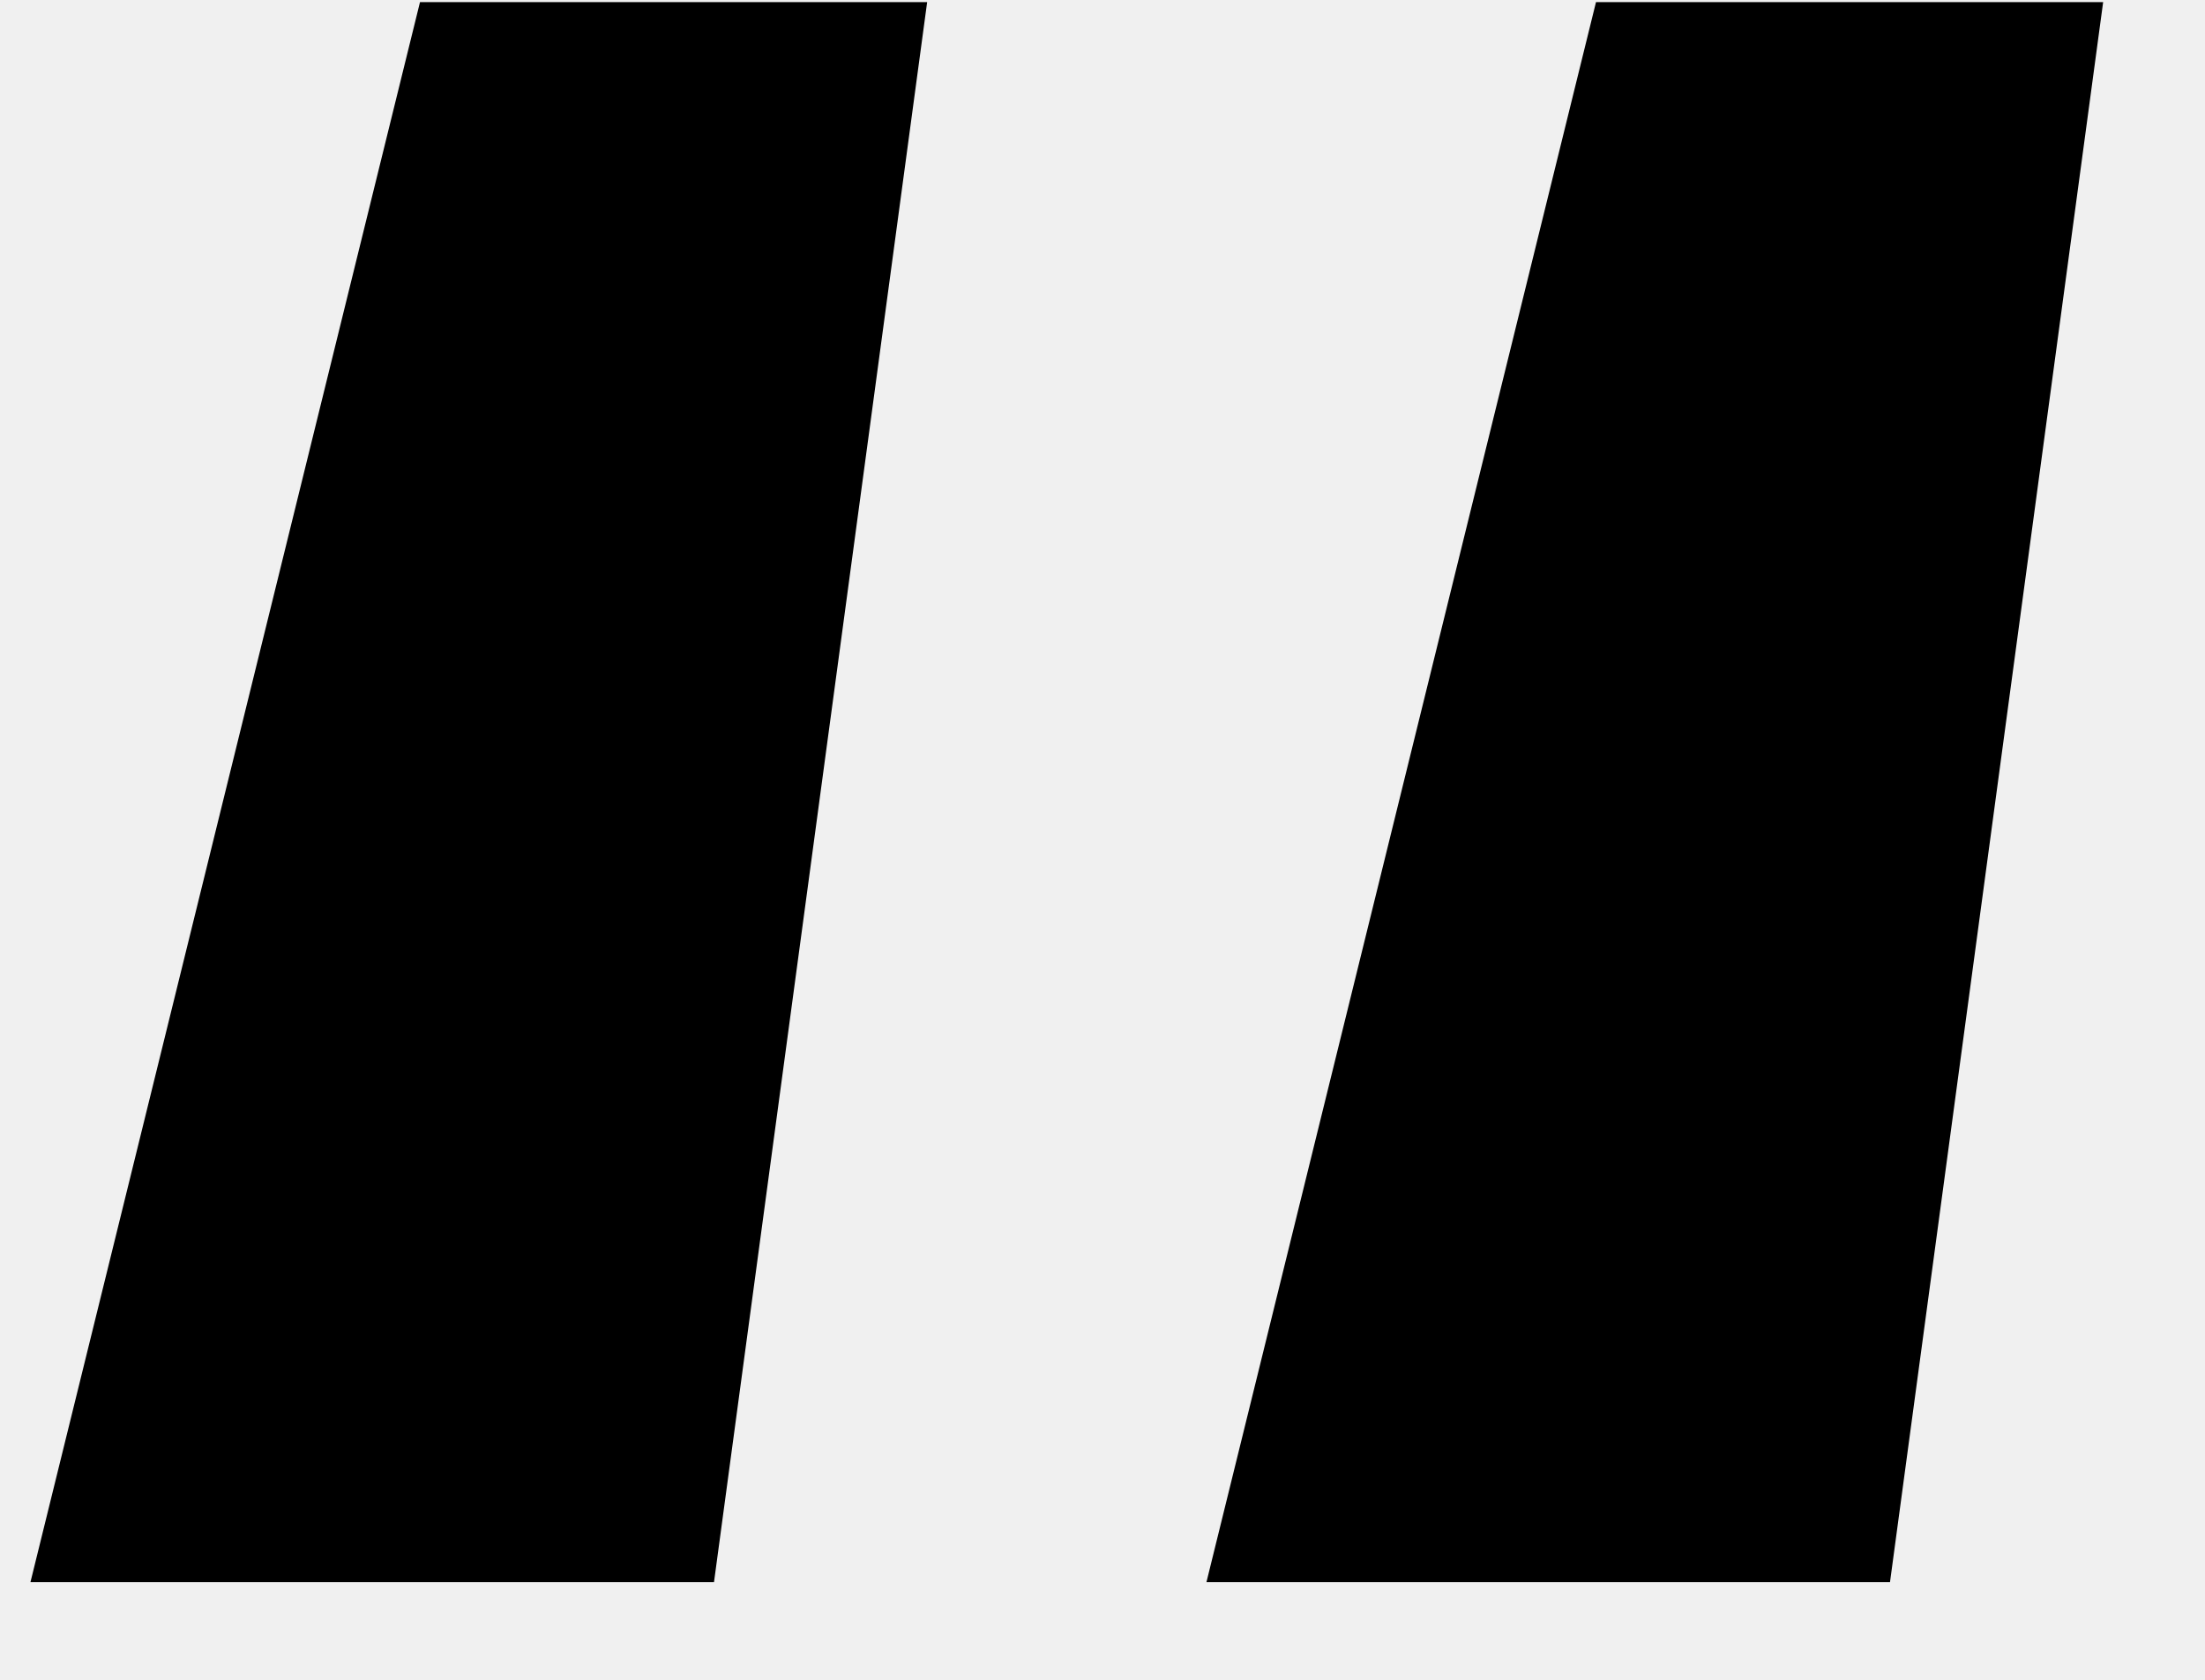
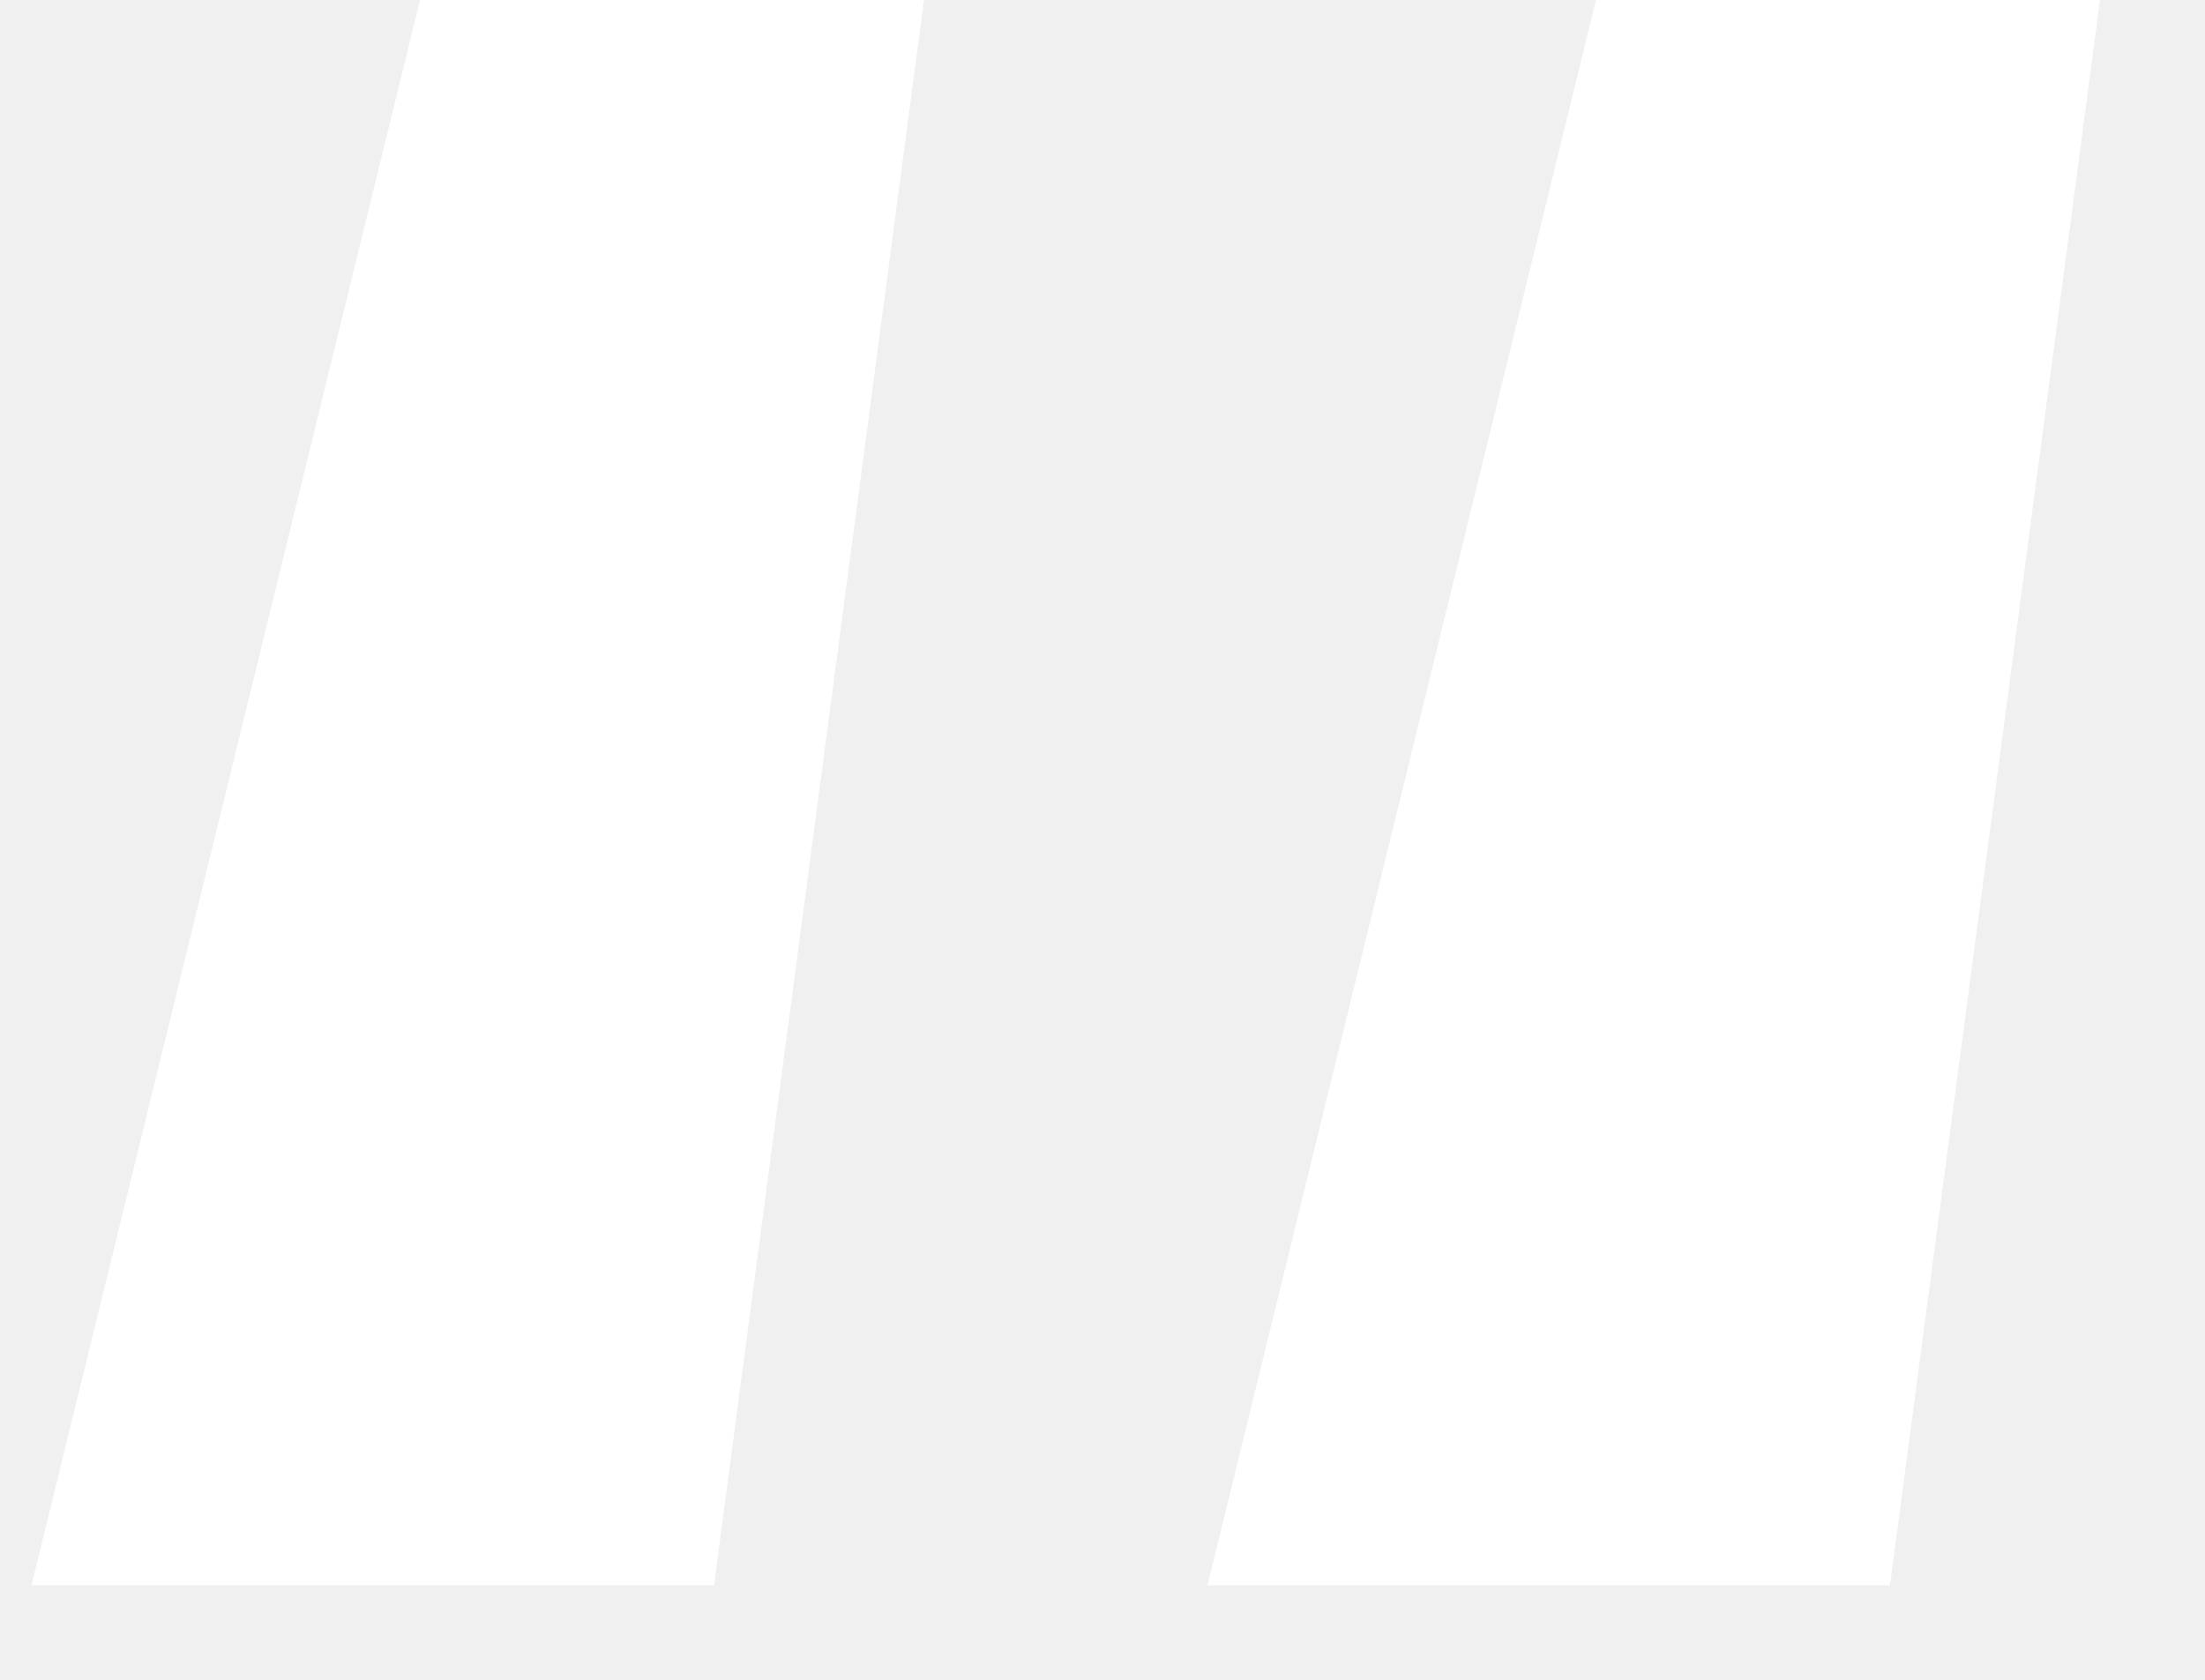
- <svg xmlns="http://www.w3.org/2000/svg" width="21" height="16" viewBox="0 0 21 16" fill="none">
-   <path d="M4 0.02H8.83L6.8 15.07H0.29L4 0.02ZM15.2 0.02H20.03L18 15.07H11.49L15.2 0.02Z" fill="black" />
+ <svg xmlns="http://www.w3.org/2000/svg" version="1.1" id="Layer_1" x="0px" y="0px" viewBox="0 0 21 16" style="enable-background:new 0 0 21 16;" xml:space="preserve">
+   <style type="text/css">
+ 	.st0{fill:#FFFFFF;}
+ </style>
+   <path class="st0" d="M4,0h4.8l-2,15.1H0.3L4,0z M15.2,0H20l-2,15.1h-6.5L15.2,0z" />
</svg>
